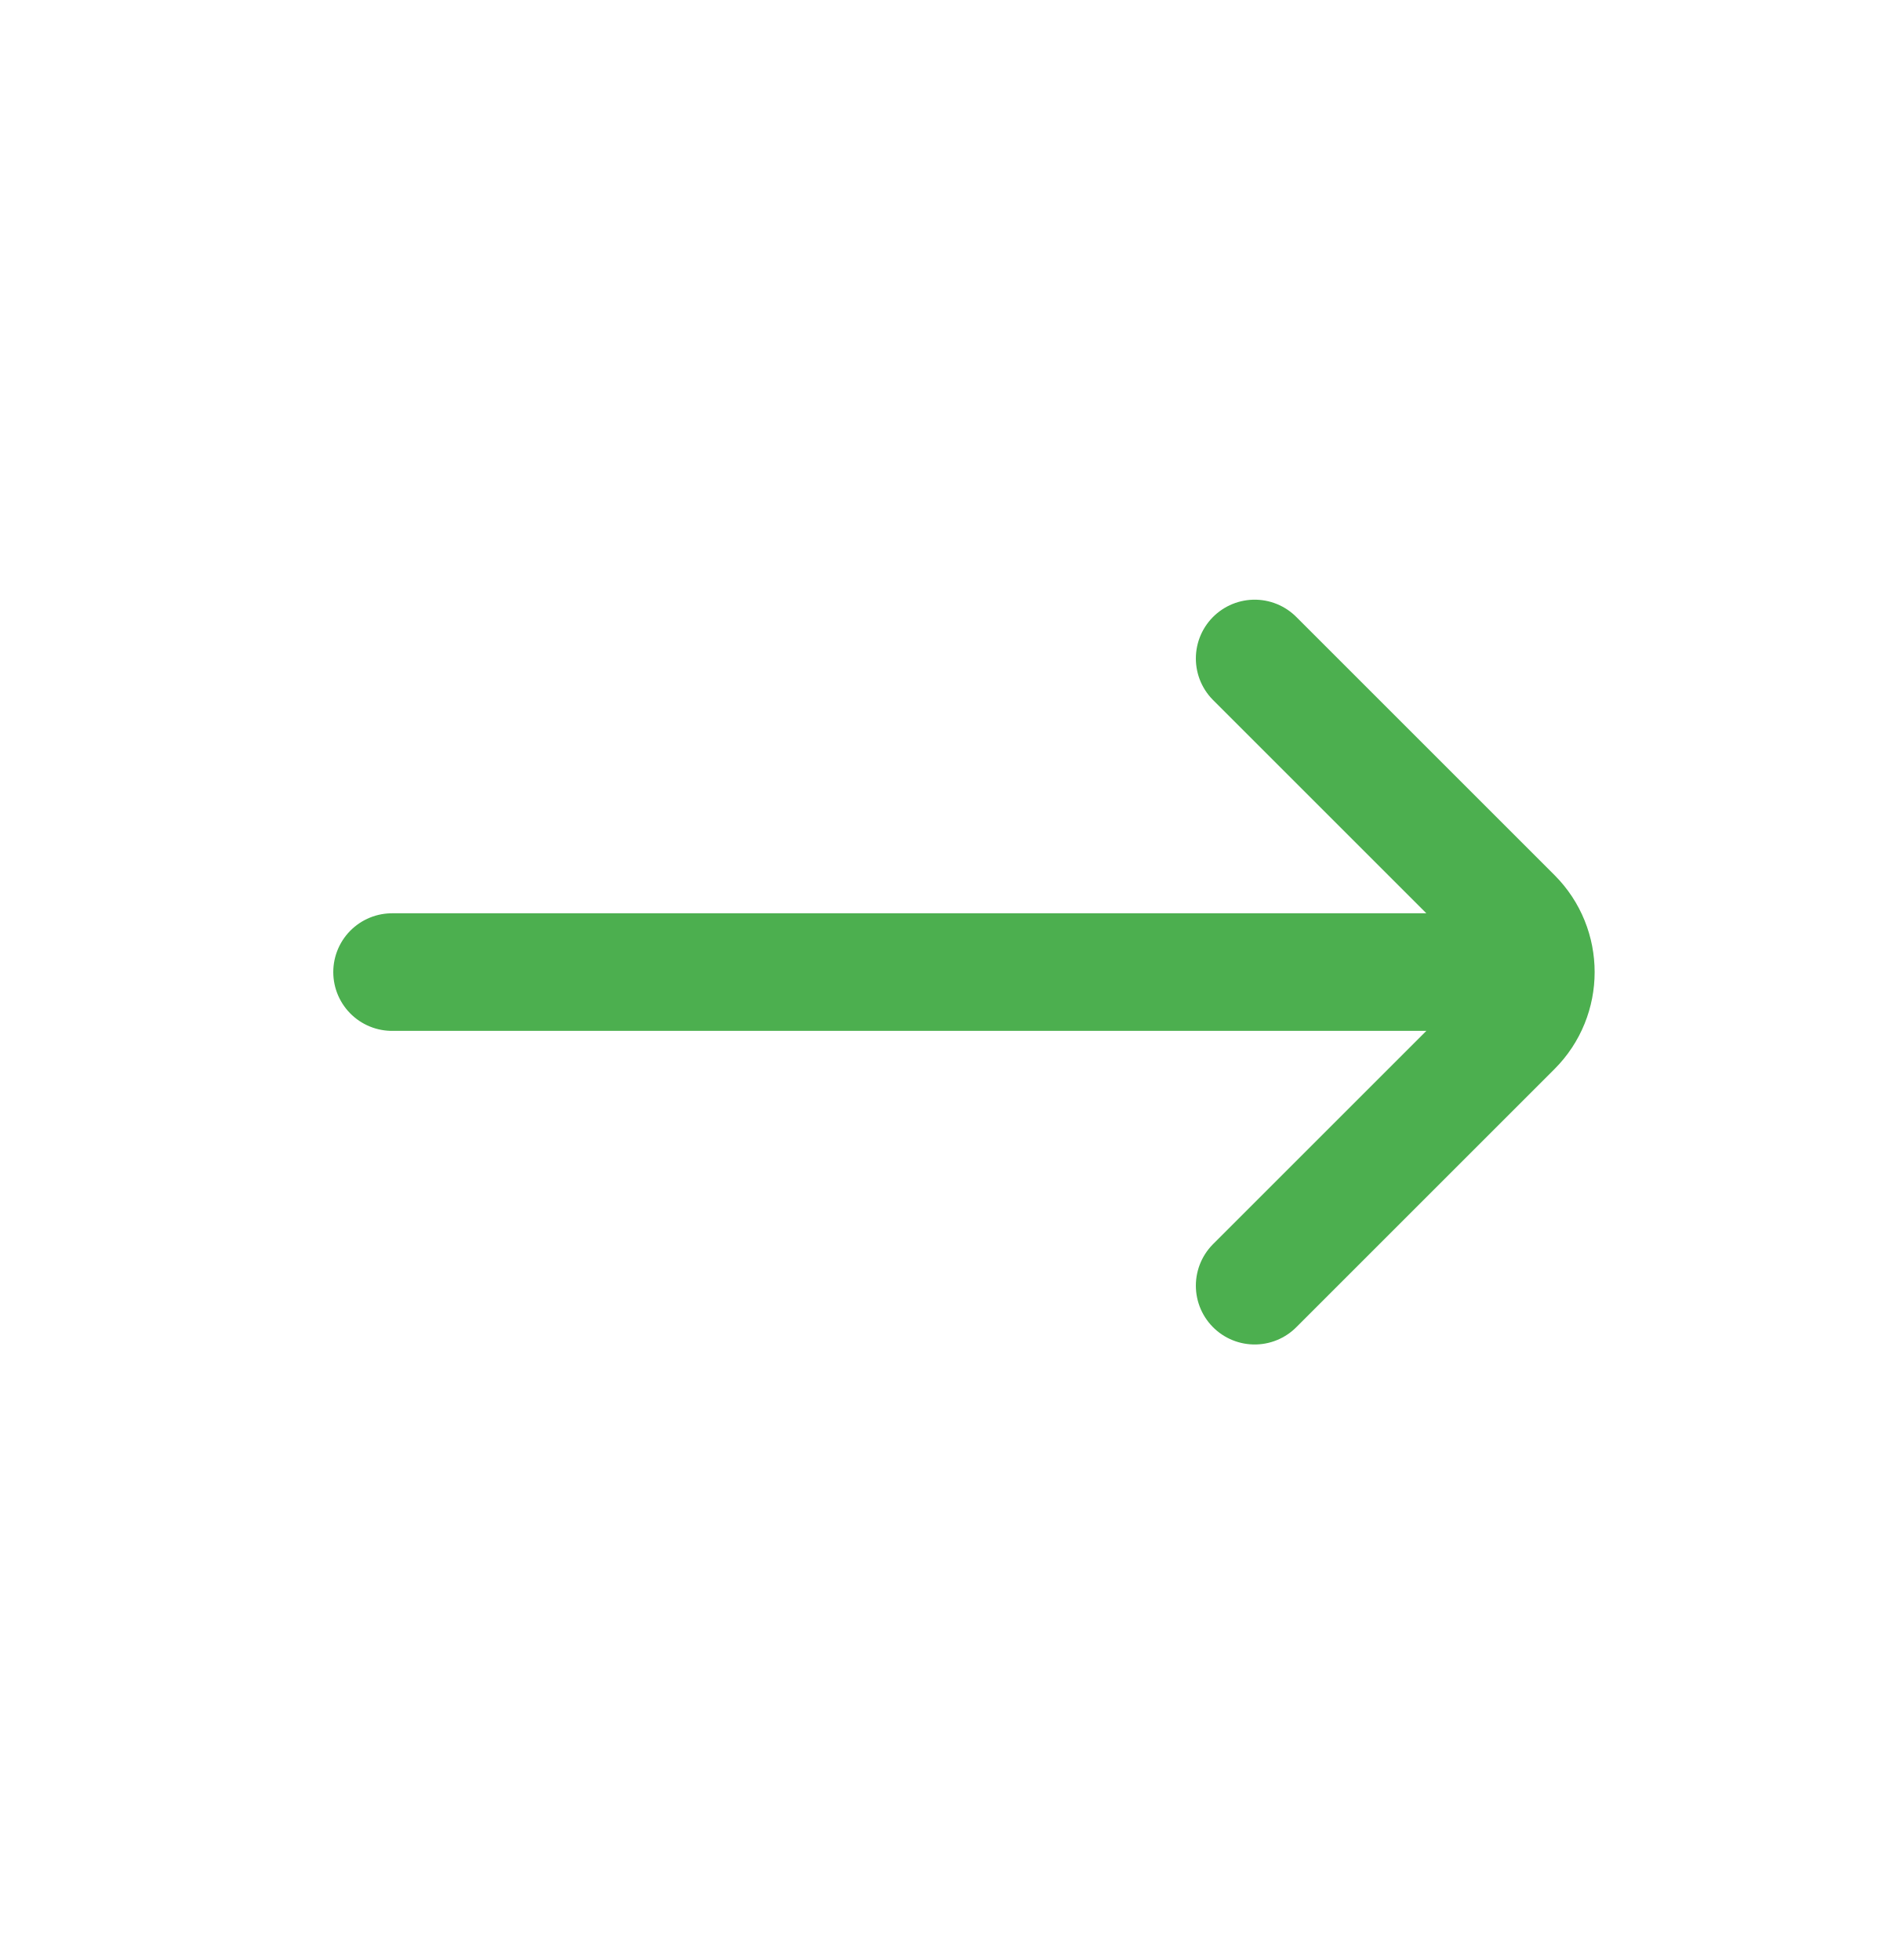
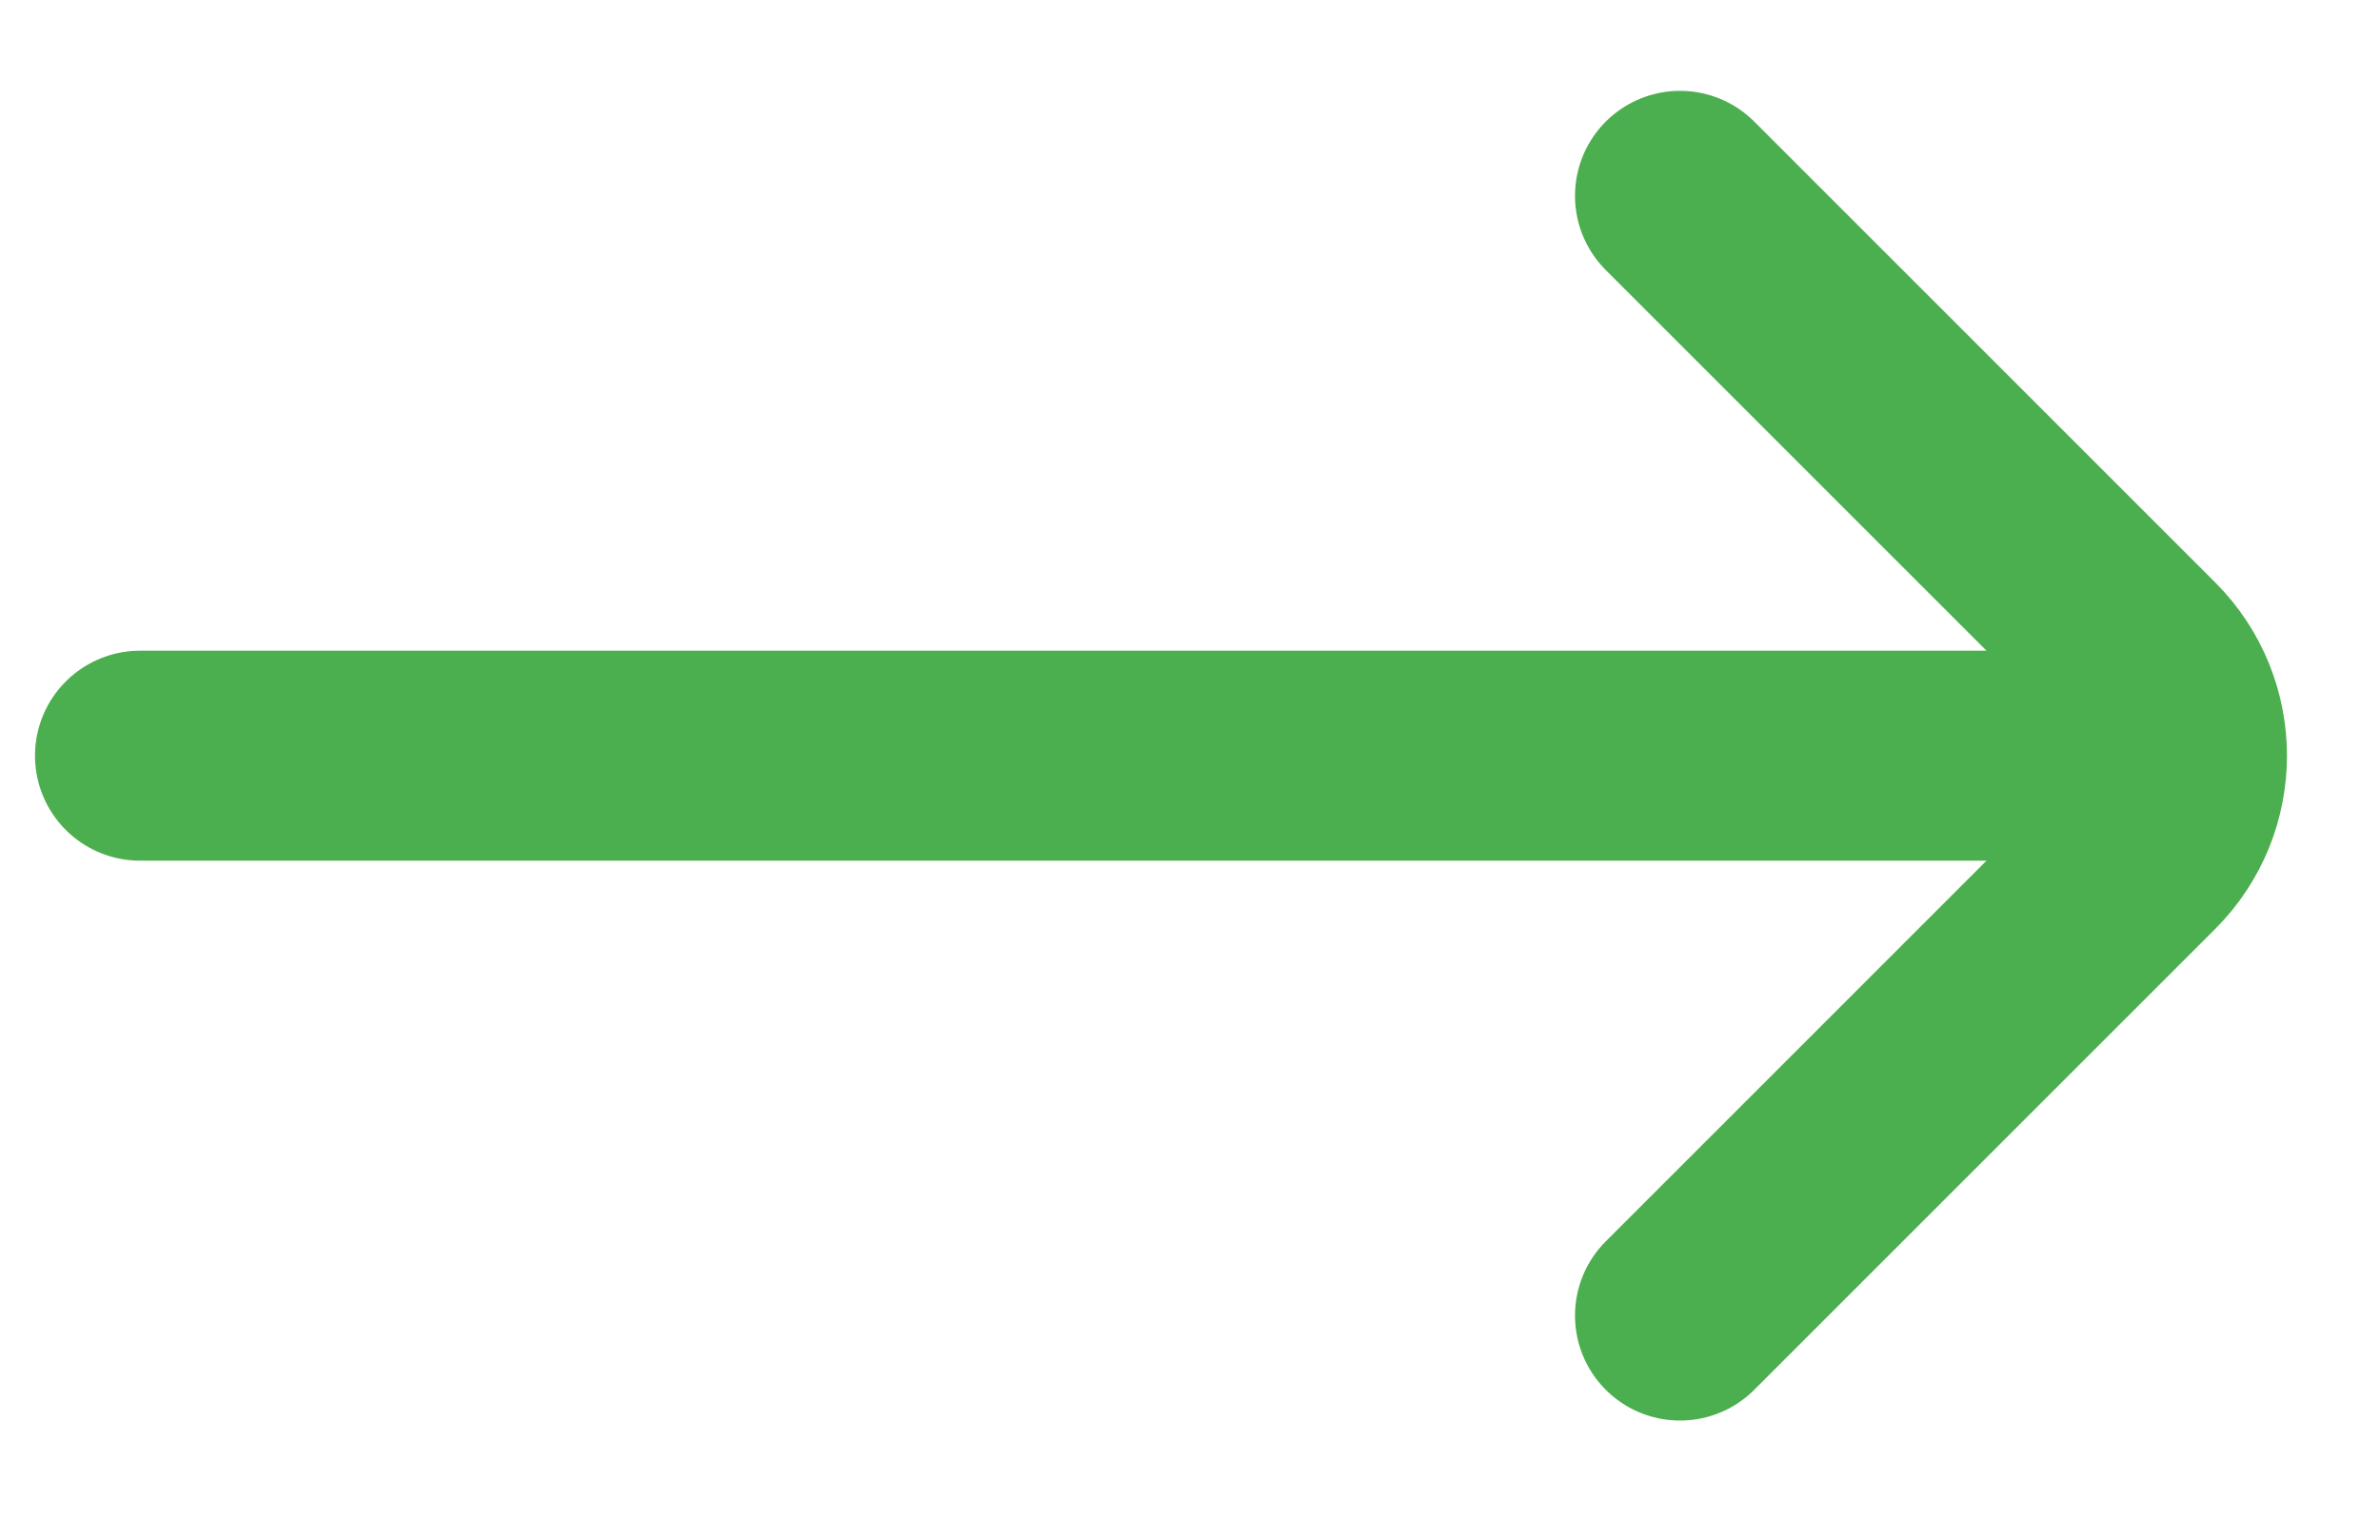
- <svg xmlns="http://www.w3.org/2000/svg" width="24" height="25" viewBox="0 0 24 25" fill="none">
-   <path d="M16 16.399L19.293 13.106C19.683 12.716 19.683 12.082 19.293 11.692L16 8.399M19 12.399L5 12.399" stroke="#4CAF4F" stroke-width="1.5" stroke-linecap="round" />
+ <svg xmlns="http://www.w3.org/2000/svg" width="17" height="11" viewBox="0 0 17 11" fill="none">
+   <path d="M12 9.399L15.293 6.106C15.683 5.716 15.683 5.082 15.293 4.692L12 1.399M15 5.399L1 5.399" stroke="#4CAF4F" stroke-width="1.5" stroke-linecap="round" />
</svg>
